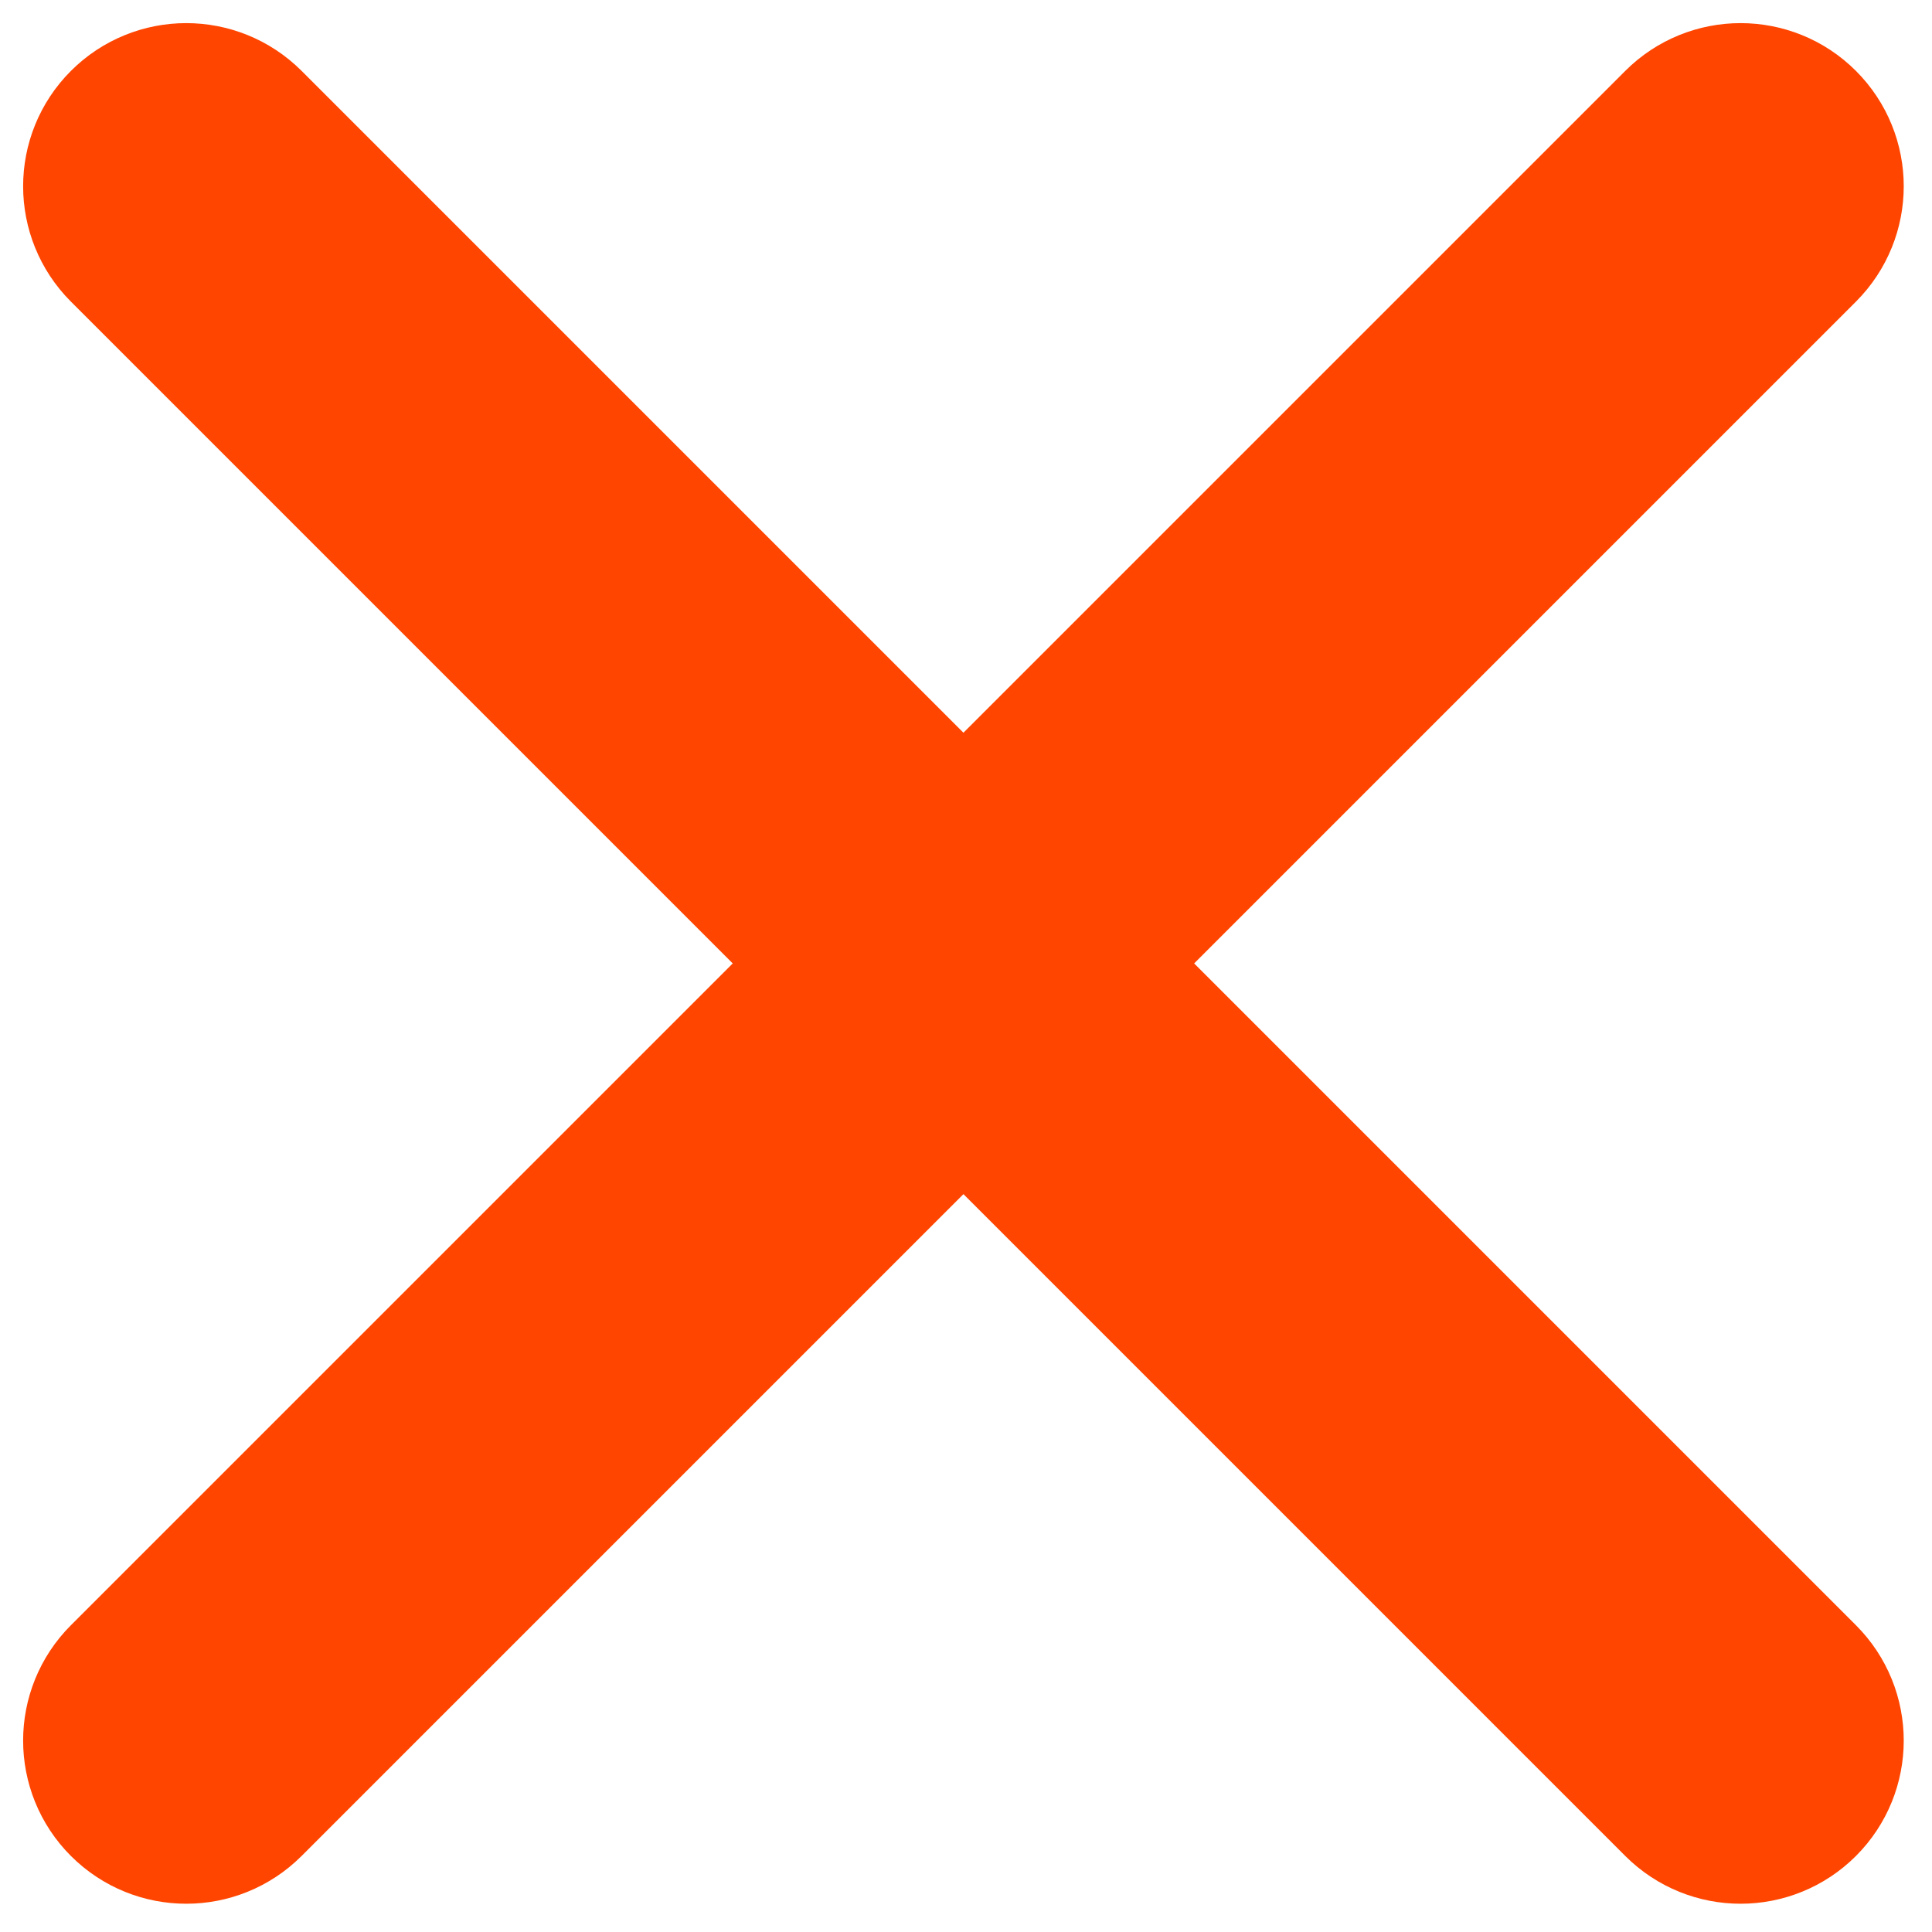
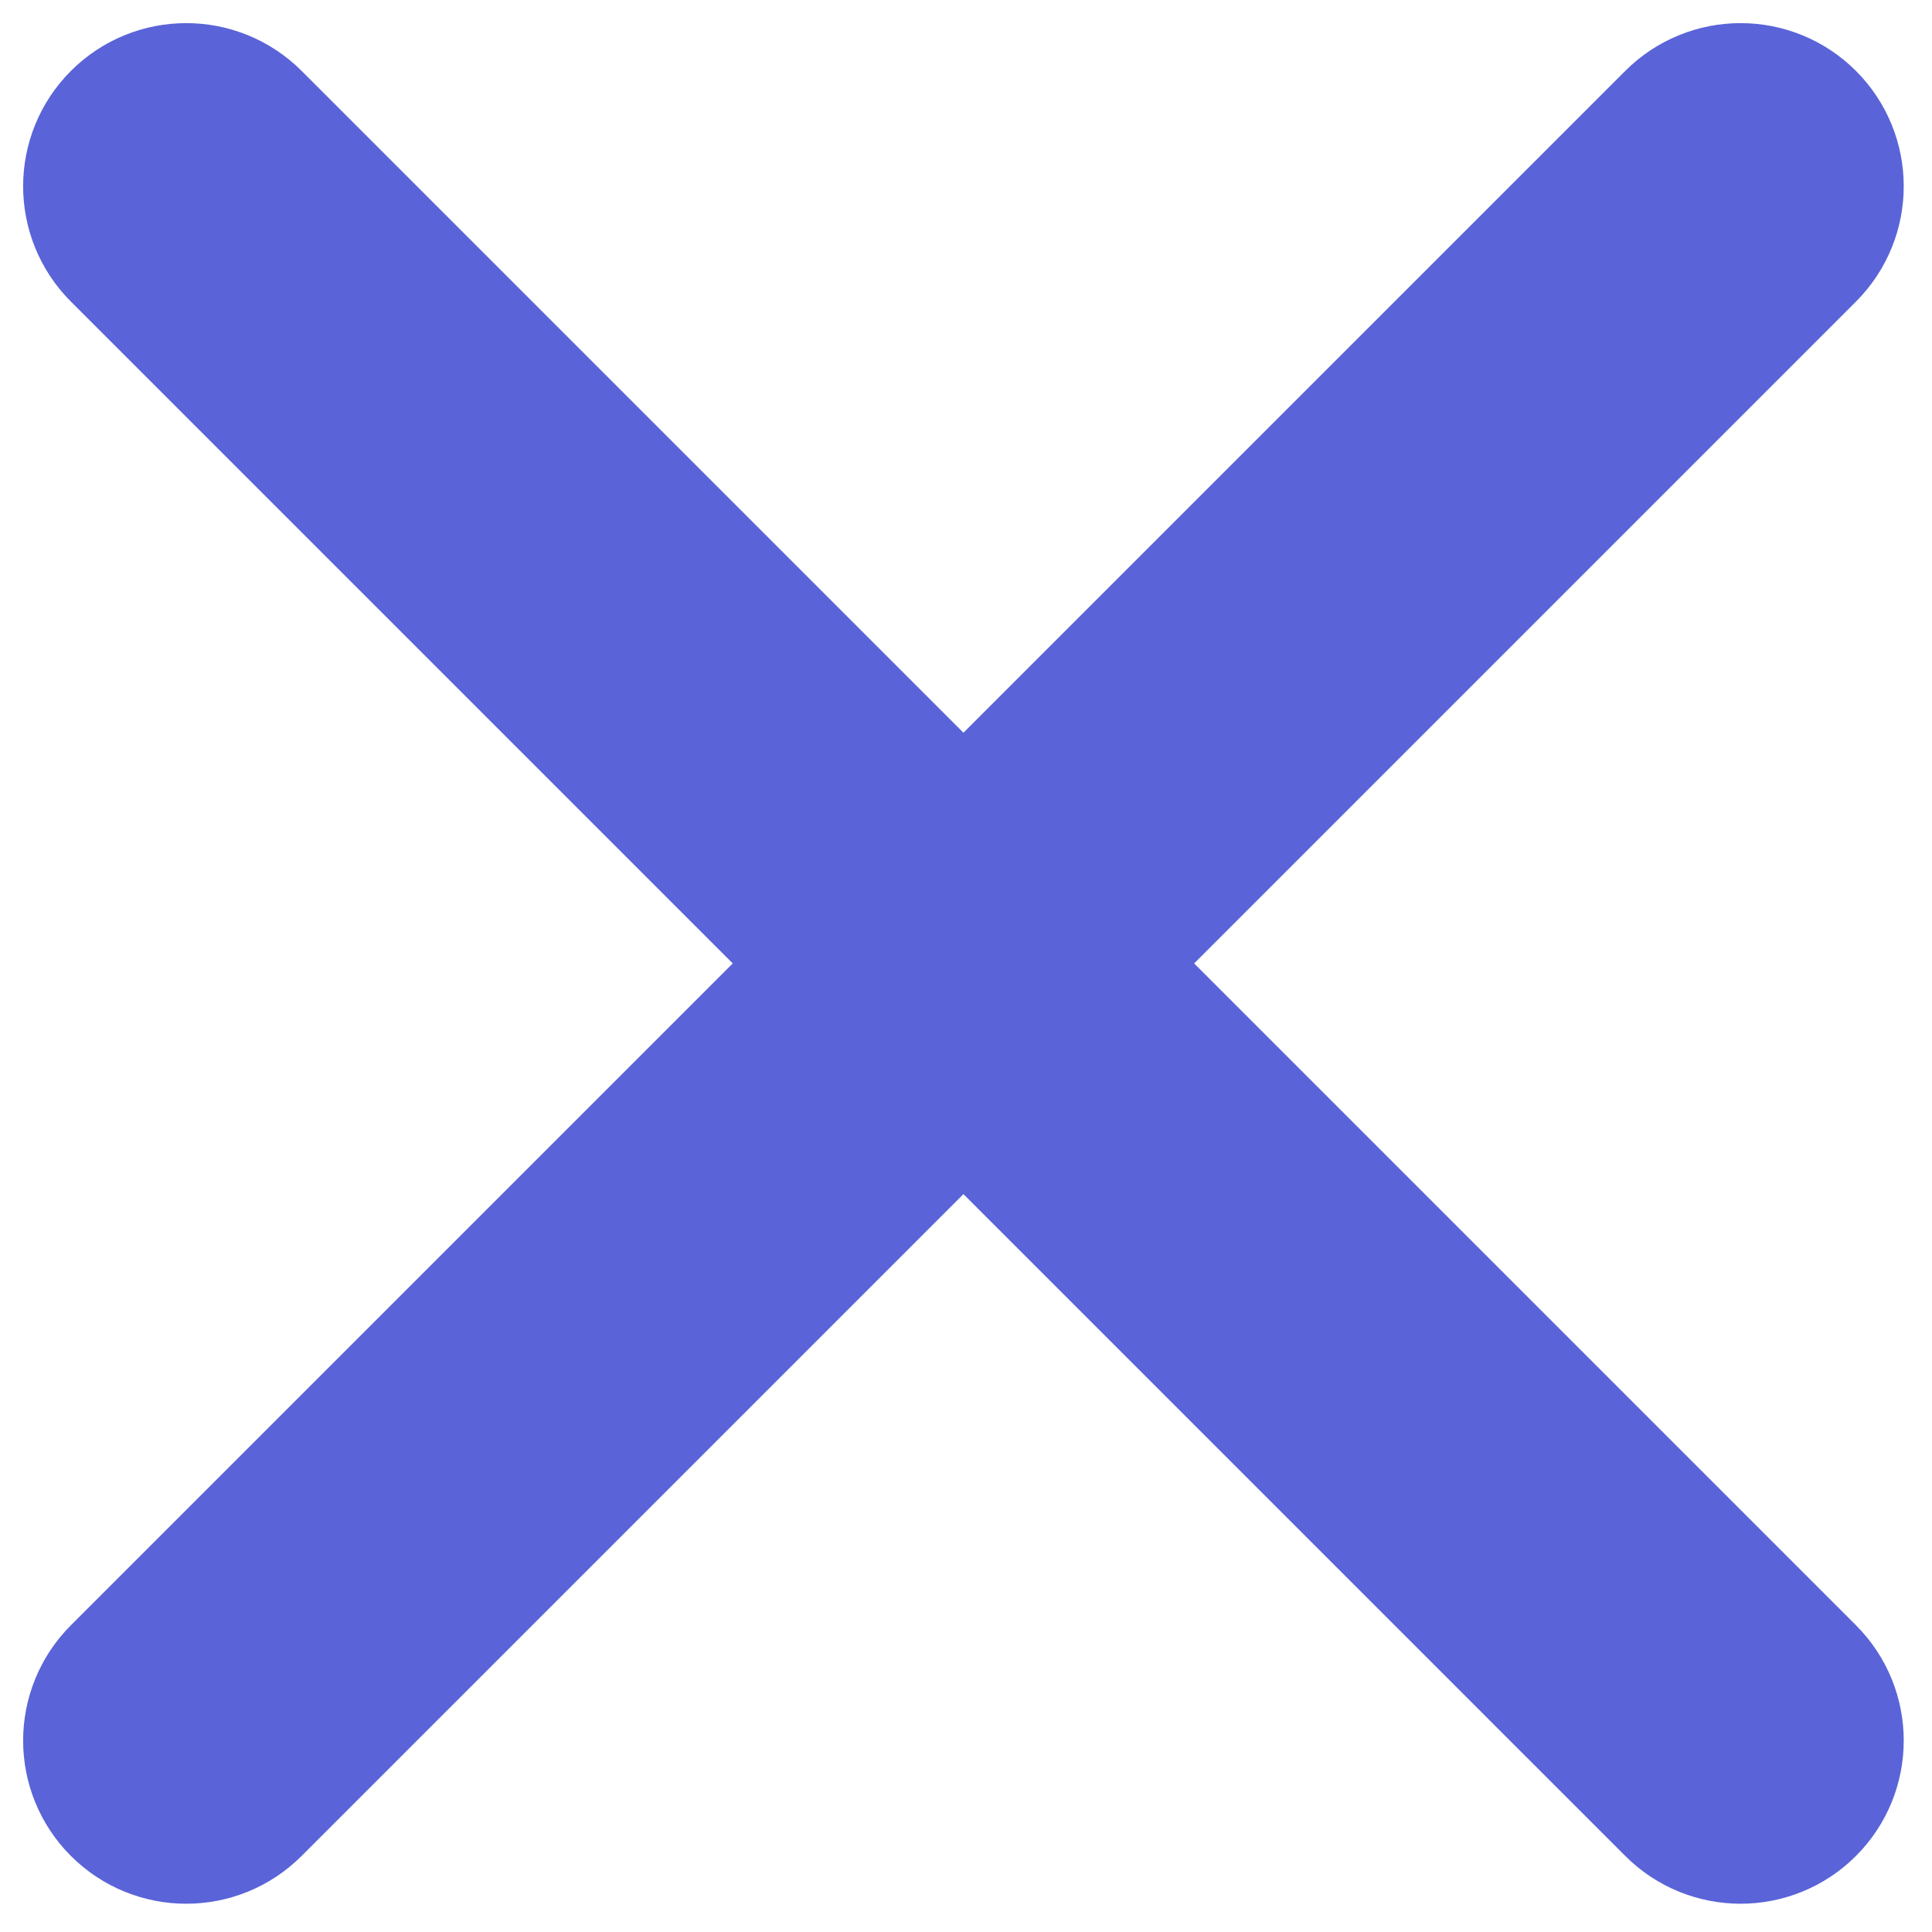
<svg xmlns="http://www.w3.org/2000/svg" width="100%" height="100%" viewBox="0 0 188 188" version="1.1" xml:space="preserve" style="fill-rule:evenodd;clip-rule:evenodd;stroke-linejoin:round;stroke-miterlimit:1.414;">
  <g id="Layer_x0020_1">
-     <path d="M174.236,22.986c2.685,-2.685 2.685,-7.038 0,-9.722c-2.684,-2.685 -7.037,-2.685 -9.722,0l-151.251,151.25c-2.684,2.685 -2.684,7.038 0,9.722c2.685,2.685 7.038,2.685 9.722,0l151.251,-151.25Z" style="fill:#ff4500;fill-rule:nonzero;stroke:#ff4500;stroke-width:18px;" />
-     <path d="M22.986,13.264c-2.685,-2.685 -7.038,-2.685 -9.722,0c-2.685,2.684 -2.685,7.037 0,9.722l151.251,151.25c2.684,2.685 7.037,2.685 9.722,0c2.684,-2.684 2.684,-7.037 0,-9.722l-151.251,-151.25Z" style="fill:#ff4500;fill-rule:nonzero;stroke:#ff4500;stroke-width:18px;" />
+     <path d="M174.236,22.986c2.685,-2.685 2.685,-7.038 0,-9.722c-2.684,-2.685 -7.037,-2.685 -9.722,0l-151.251,151.25c-2.684,2.685 -2.684,7.038 0,9.722c2.685,2.685 7.038,2.685 9.722,0l151.251,-151.25Z" style="fill:#5a64d8;fill-rule:nonzero;stroke:#5a64d8;stroke-width:18px;" />
+     <path d="M22.986,13.264c-2.685,-2.685 -7.038,-2.685 -9.722,0c-2.685,2.684 -2.685,7.037 0,9.722l151.251,151.25c2.684,2.685 7.037,2.685 9.722,0c2.684,-2.684 2.684,-7.037 0,-9.722l-151.251,-151.25Z" style="fill:#5a64d8;fill-rule:nonzero;stroke:#5a64d8;stroke-width:18px;" />
  </g>
</svg>
